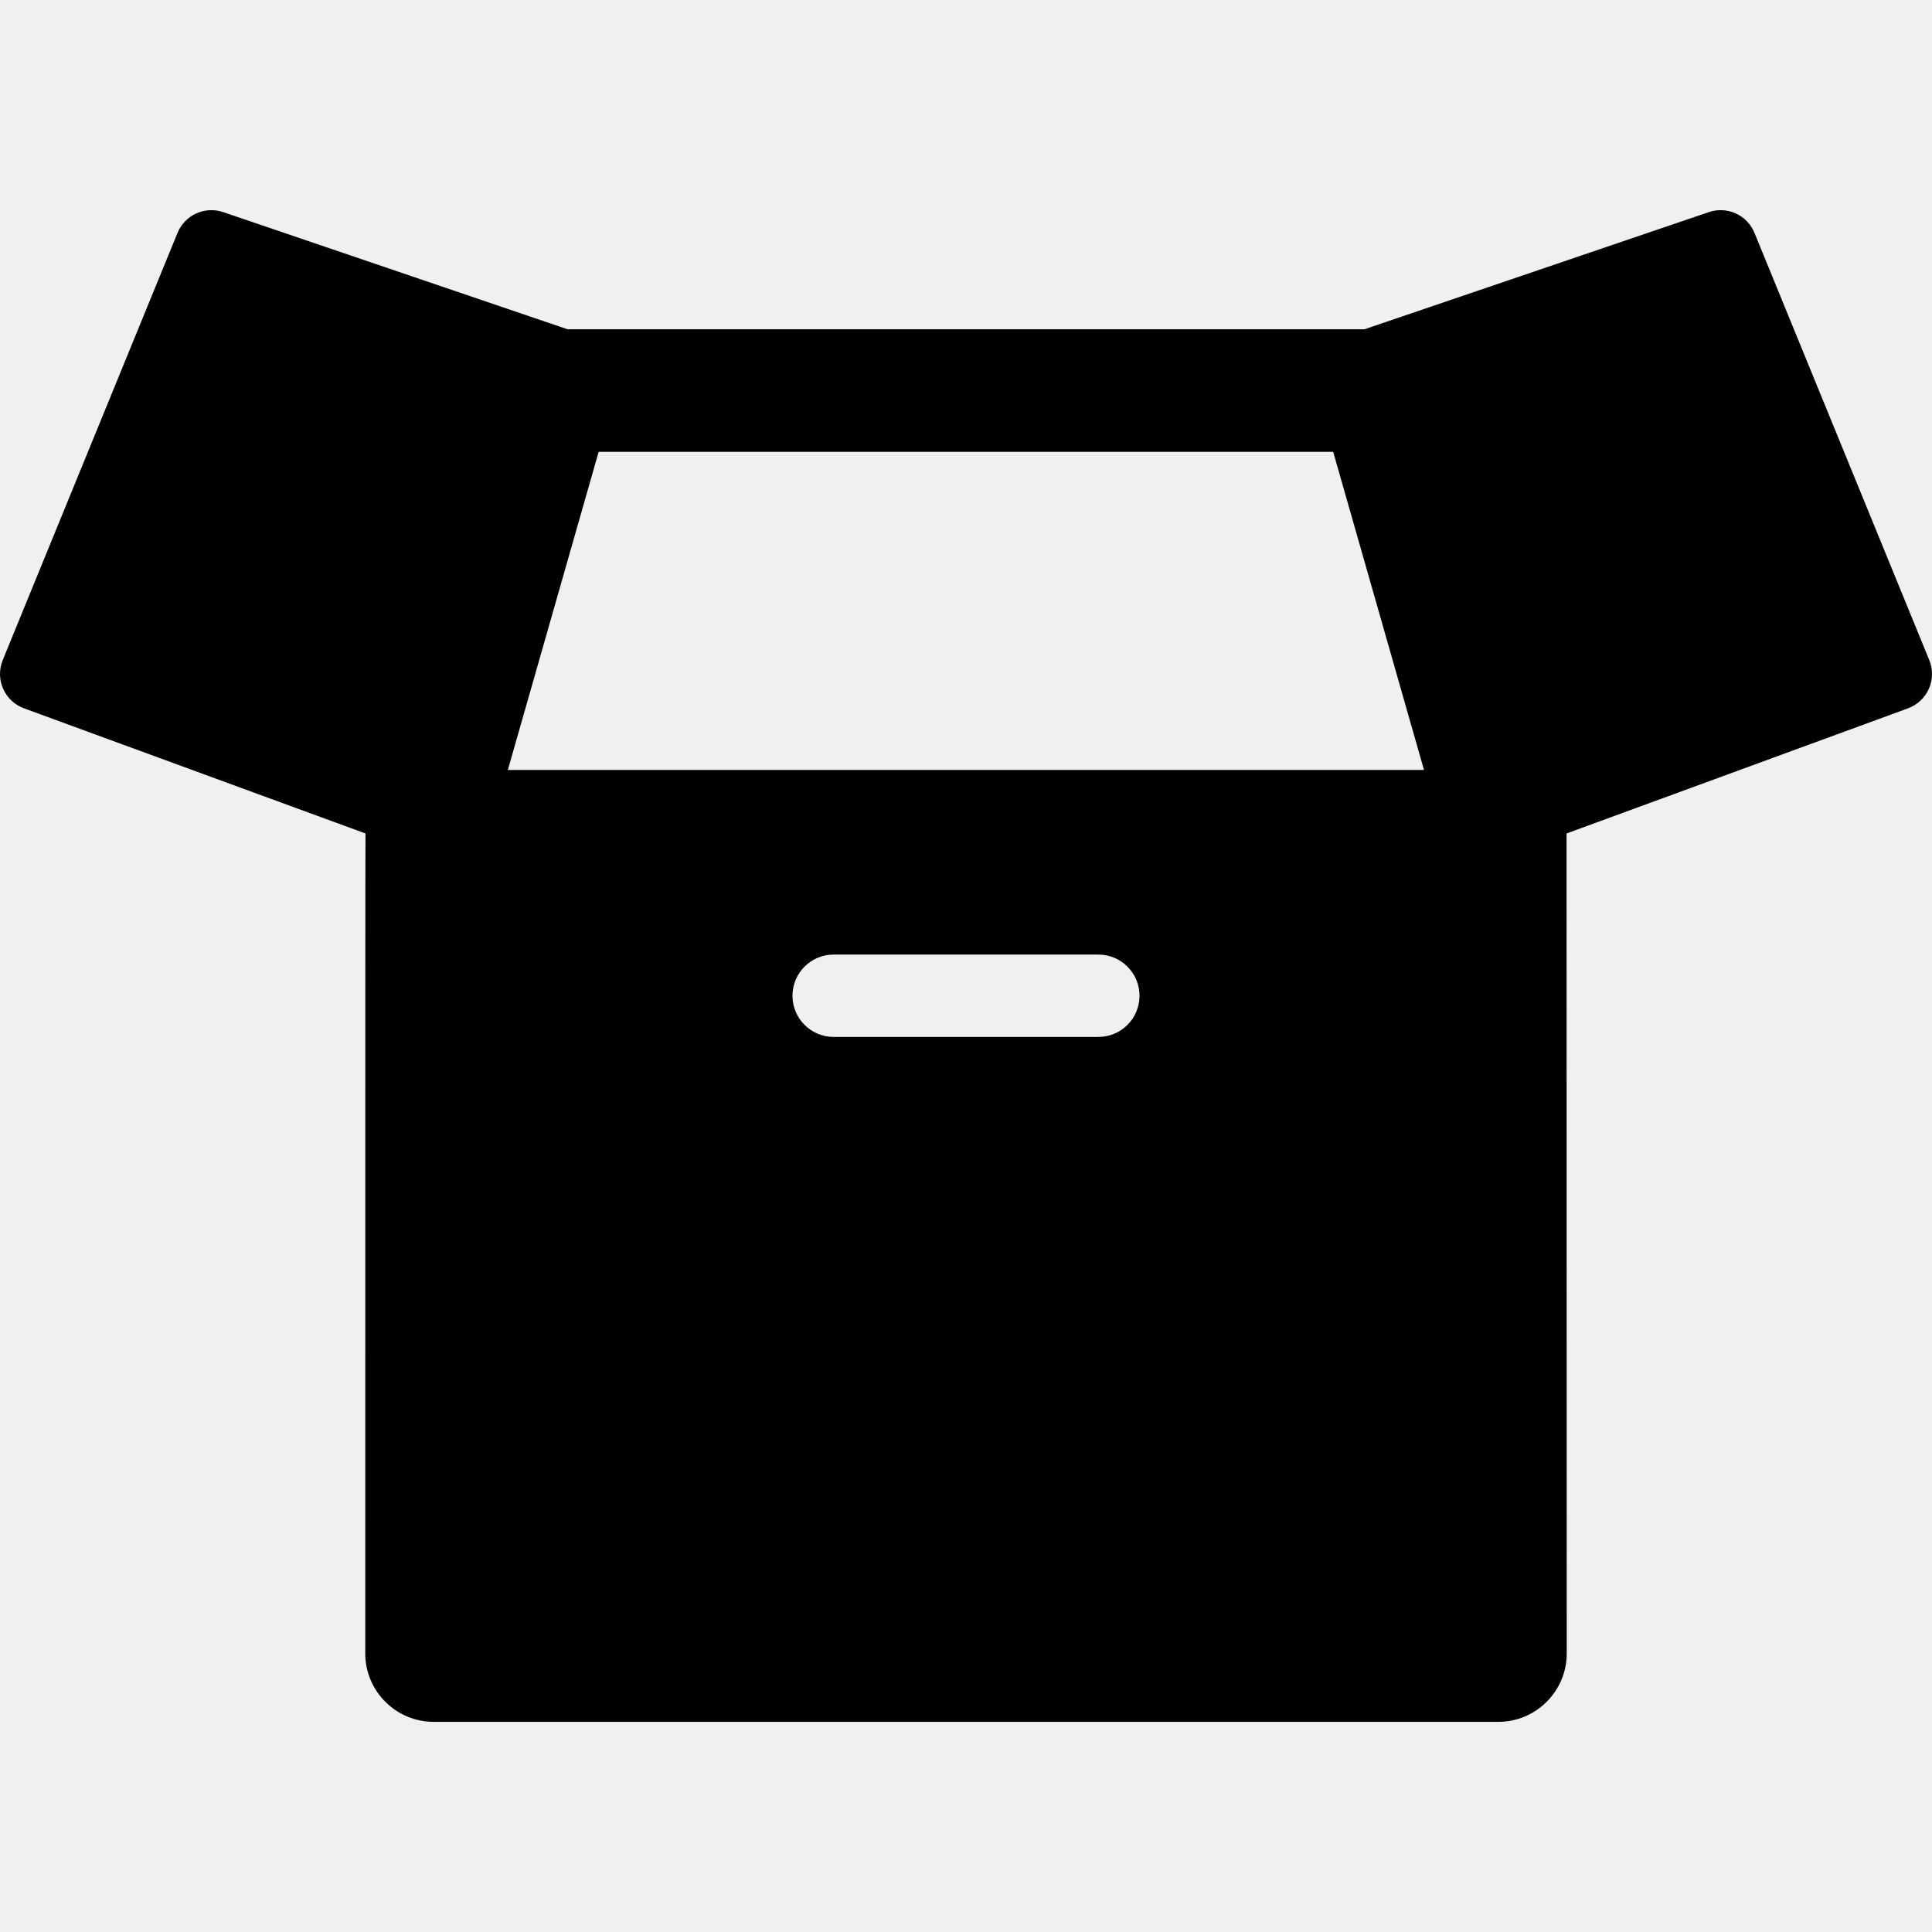
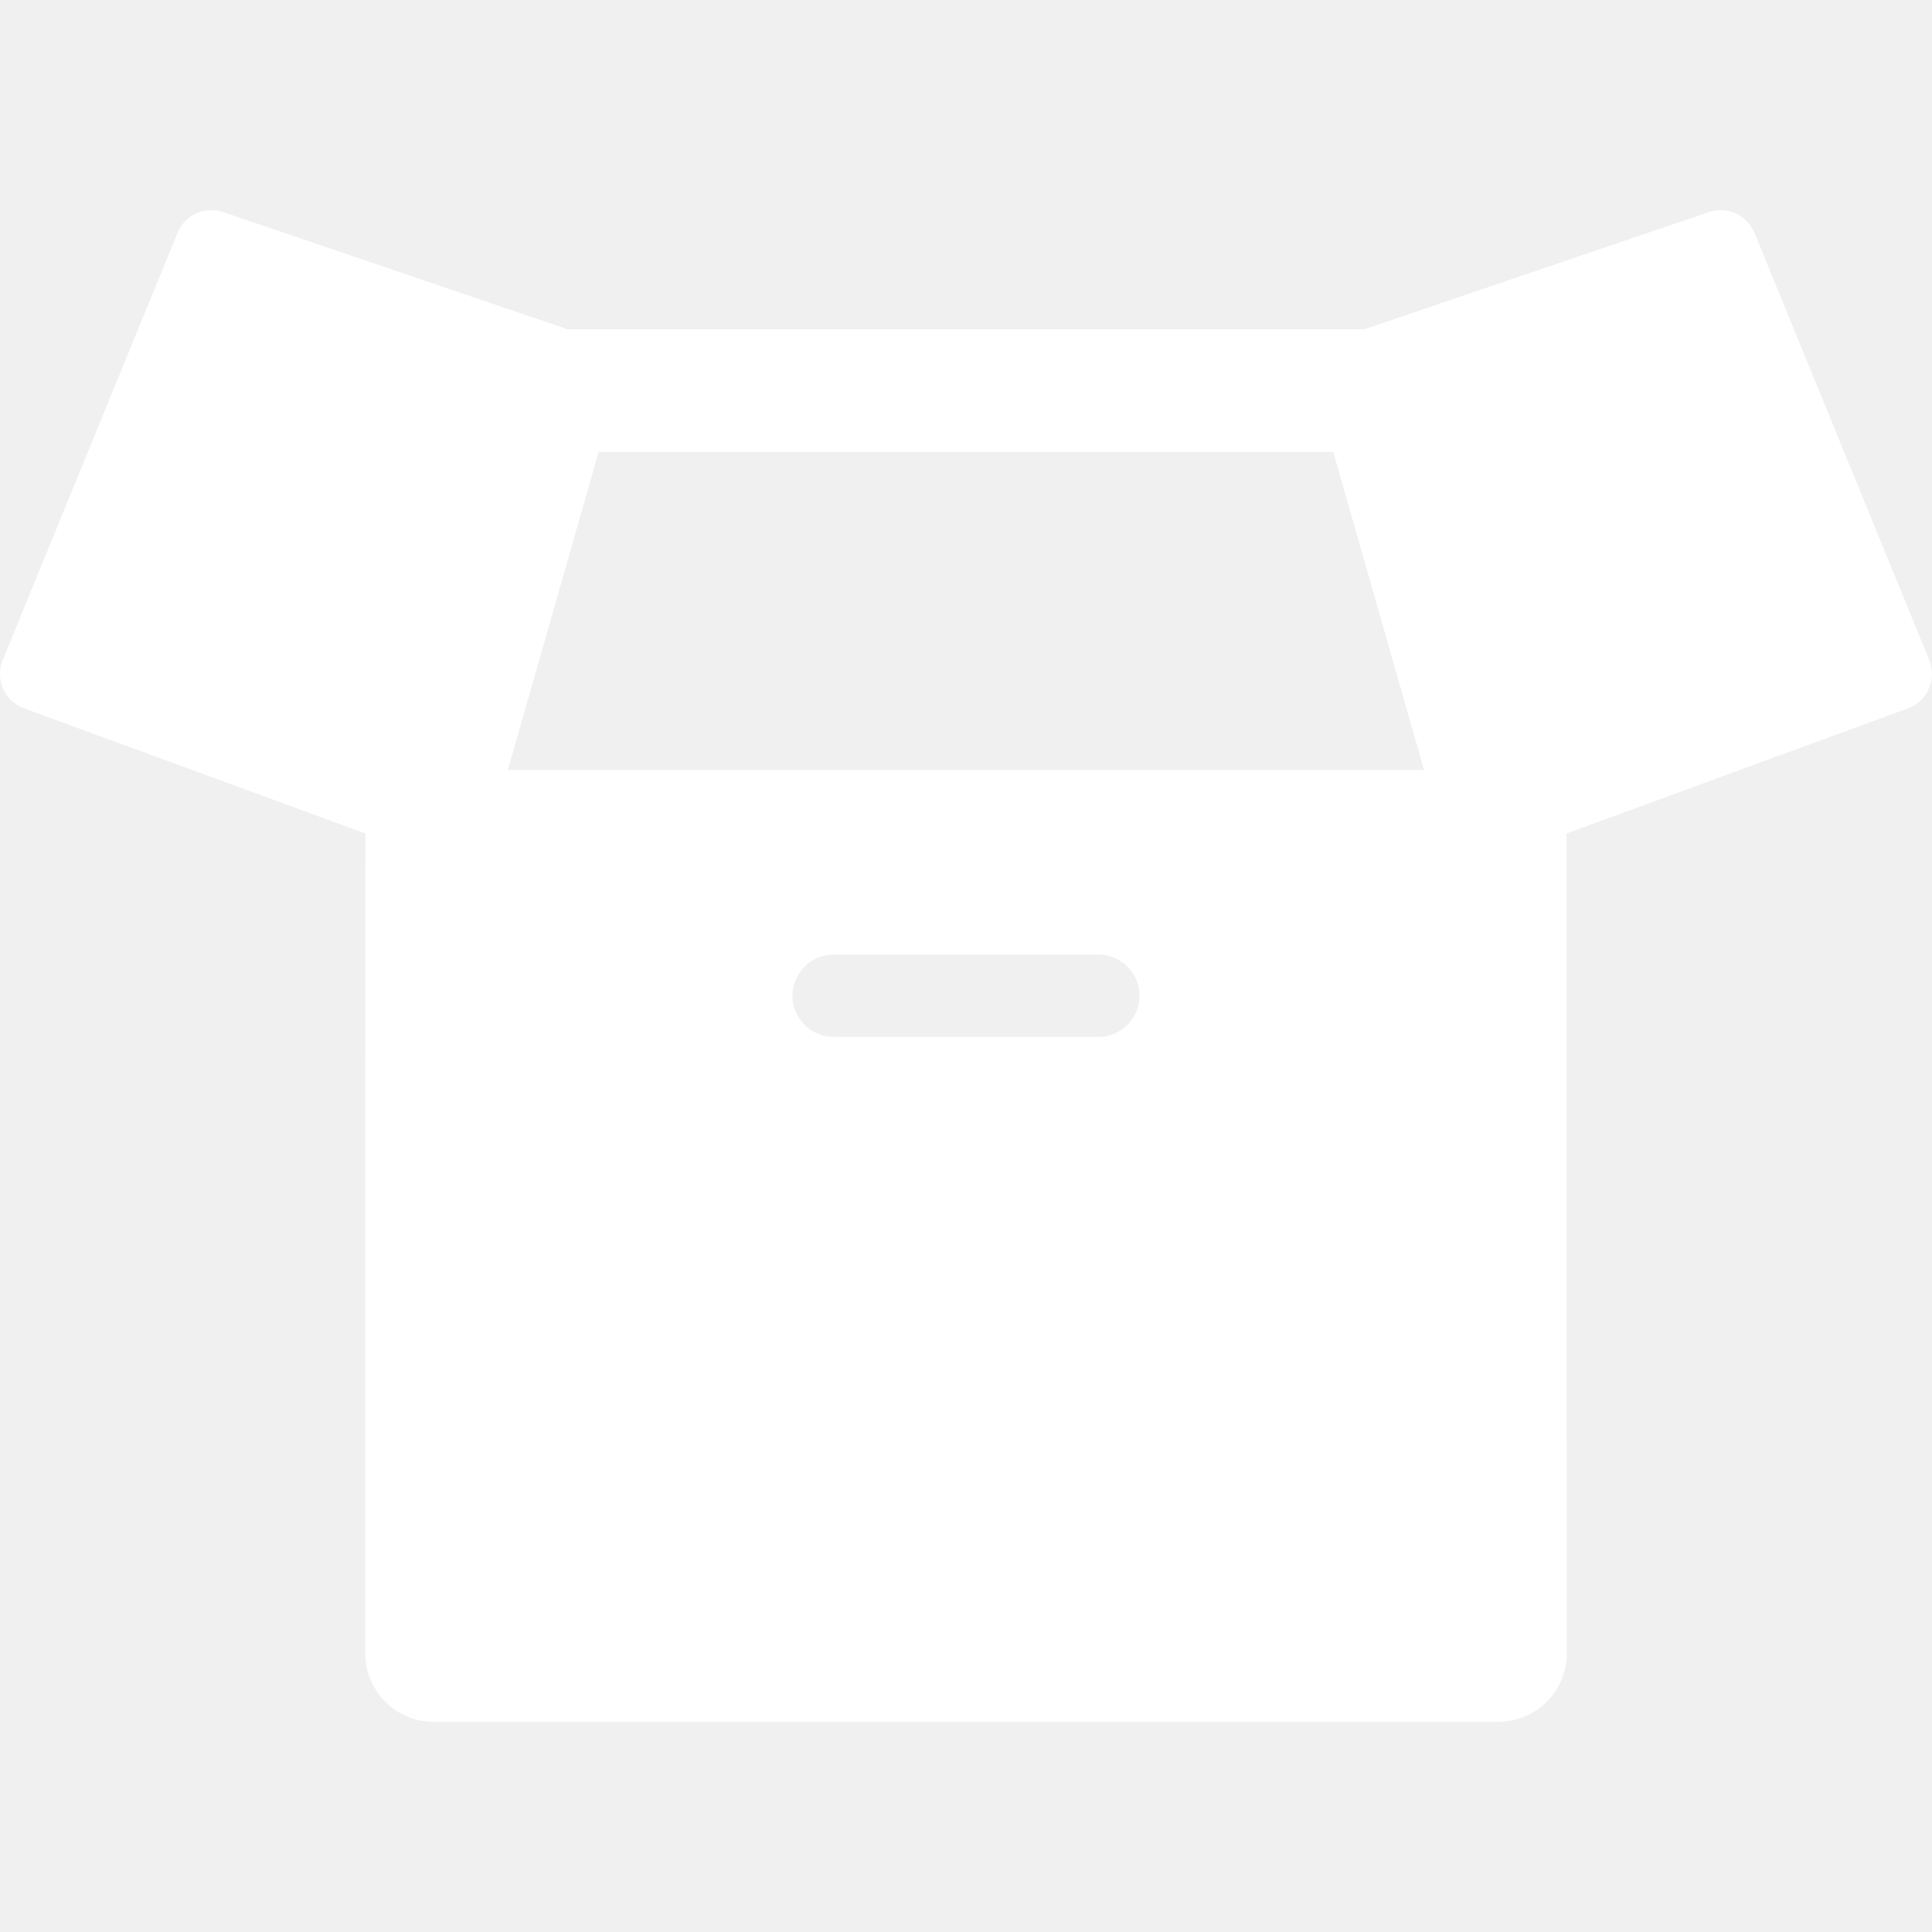
- <svg xmlns="http://www.w3.org/2000/svg" version="1.1" id="Capa_1" x="0px" y="0px" width="100px" height="100px" viewBox="0 0 456.812 456.812" style="enable-background:new 0 0 456.812 456.812;" xml:space="preserve">
+ <svg xmlns="http://www.w3.org/2000/svg" version="1.1" id="Capa_1" x="0px" y="0px" width="100px" height="100px" viewBox="0 0 456.812 456.812" style="enable-background:new 0 0 456.812 456.812;" fill="white" xml:space="preserve">
  <g>
    <path d="M456.168,156.079L414.84,55.069c-1.732-4.236-6.464-6.392-10.798-4.917l-81.427,27.703H134.197L52.77,50.152   c-4.333-1.475-9.064,0.68-10.798,4.917L0.644,156.079c-0.89,2.176-0.856,4.62,0.092,6.771c0.949,2.15,2.732,3.822,4.939,4.632   l80.738,29.589c0.001,0.041-0.001,0.079,0,0.119h0.008c-0.035,3.896-0.063,28.486-0.059,193.753c0,8.922,7.258,16.18,16.18,16.18   H354.27c8.922,0,16.18-7.258,16.18-16.181c0,0-0.045-182.74-0.047-193.872l80.734-29.589c2.206-0.81,3.989-2.481,4.938-4.632   C457.024,160.699,457.058,158.255,456.168,156.079z M259.7,245.177h-62.588c-5.378,0-9.735-4.359-9.735-9.736   s4.357-9.736,9.735-9.736H259.7c5.378,0,9.734,4.359,9.734,9.736S265.078,245.177,259.7,245.177z M120.076,182.05l21.475-75.222   h173.671l21.476,75.222H120.076z" />
  </g>
  <g>
</g>
  <g>
</g>
  <g>
</g>
  <g>
</g>
  <g>
</g>
  <g>
</g>
  <g>
</g>
  <g>
</g>
  <g>
</g>
  <g>
</g>
  <g>
</g>
  <g>
</g>
  <g>
</g>
  <g>
</g>
  <g>
</g>
</svg>
